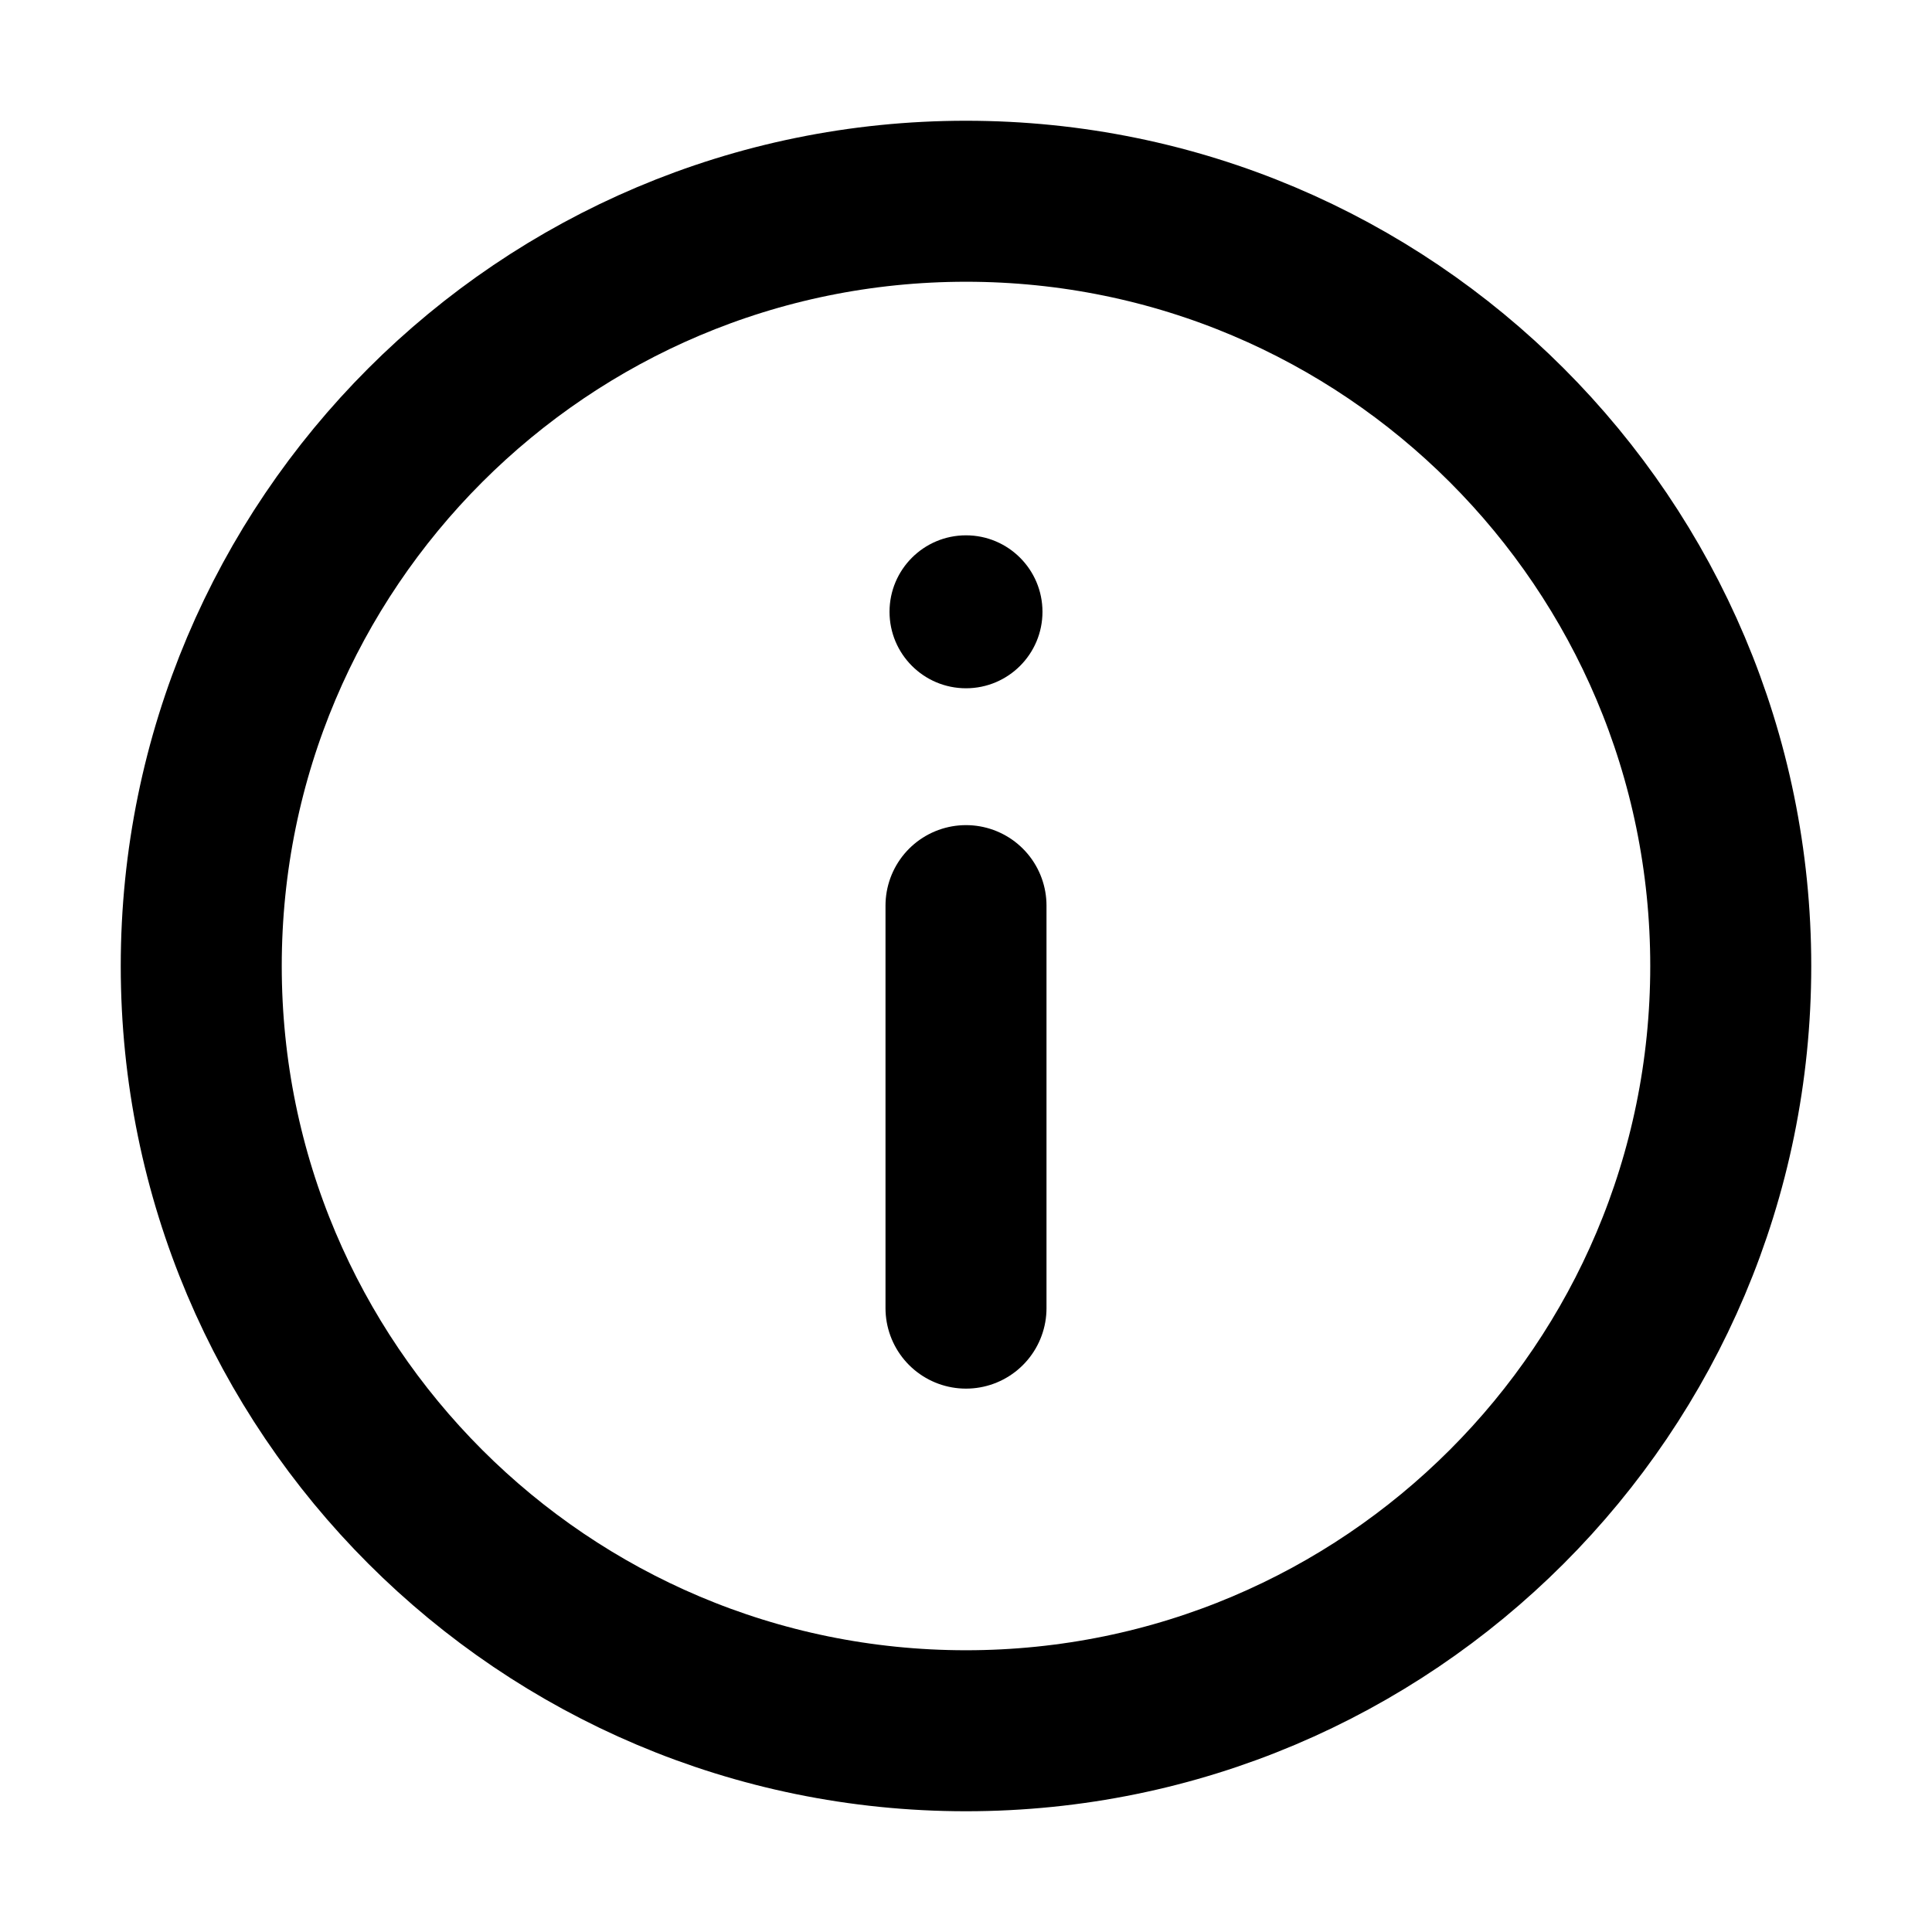
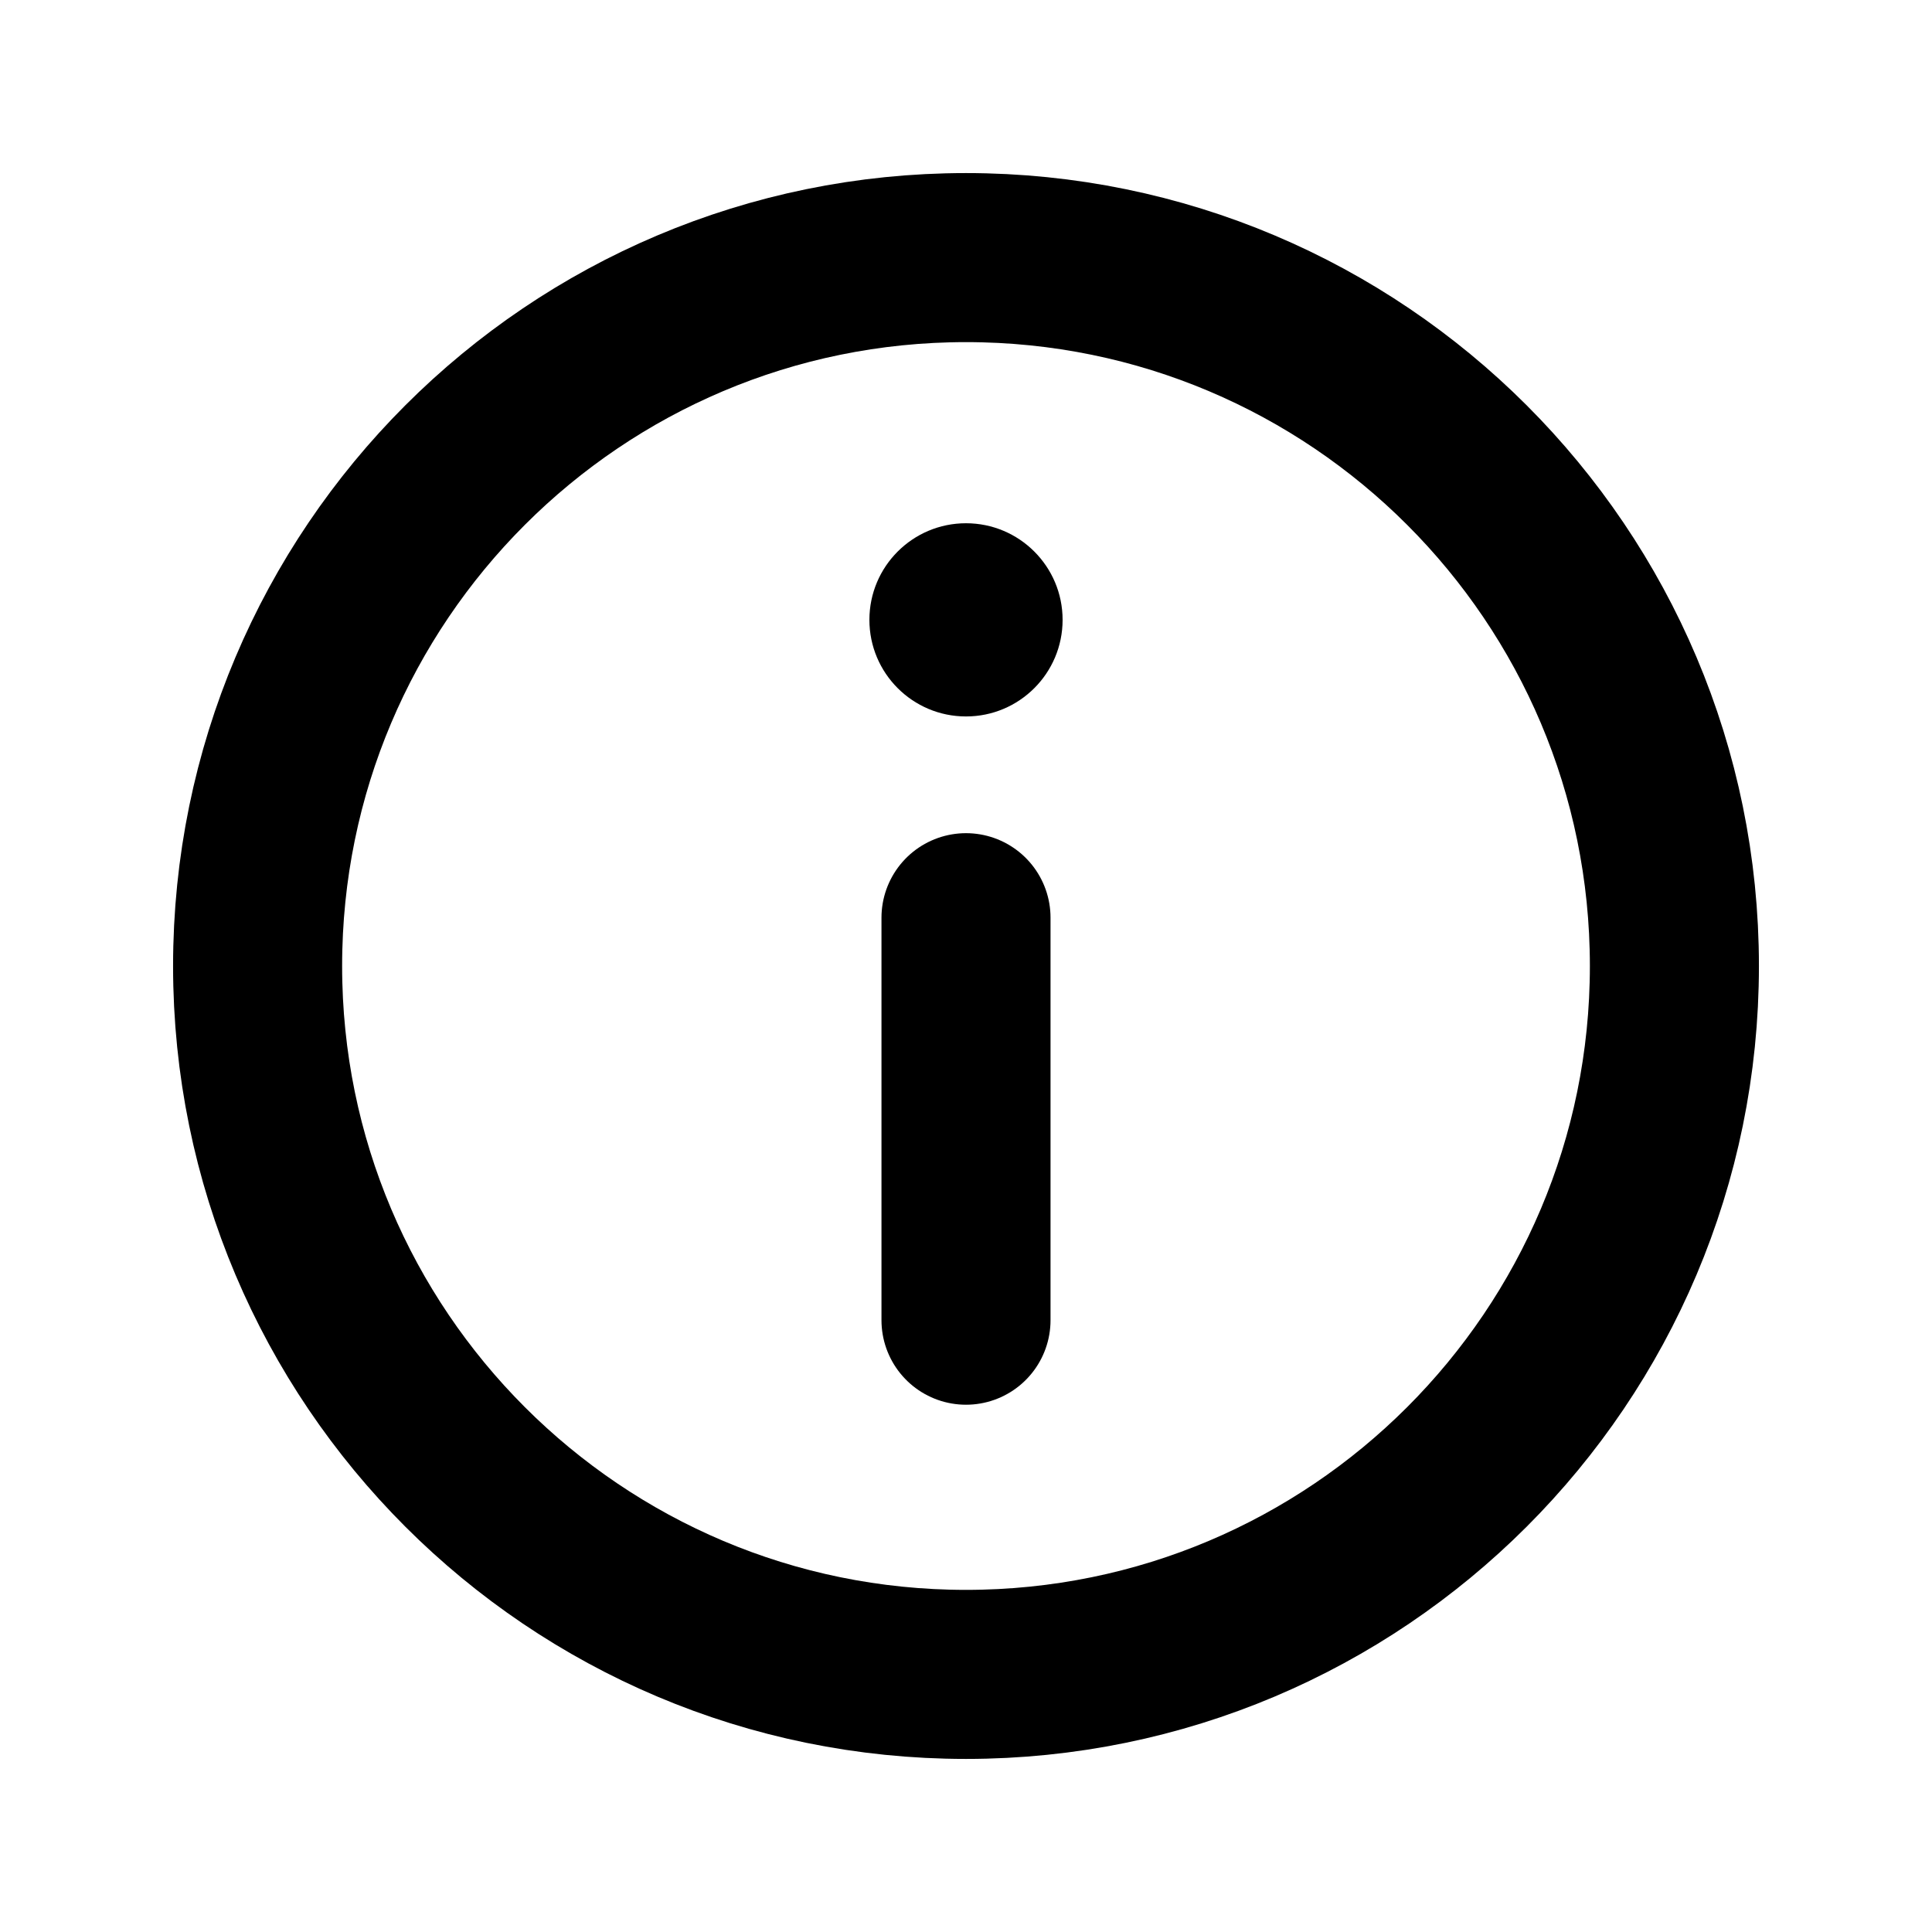
- <svg xmlns="http://www.w3.org/2000/svg" width="24" height="24" viewBox="0 0 24 24" fill="none" stroke="currentColor" stroke-width="2" stroke-linecap="round" stroke-linejoin="round">
-   <circle cx="12" cy="12" r="9.5" />
-   <path d="M12 11.25v5" />
-   <circle cx="12" cy="7.6" r="0.95" fill="currentColor" stroke="none" />
+ <svg xmlns="http://www.w3.org/2000/svg" width="24" height="24" viewBox="0 0 24 24" fill="none" stroke="currentColor" stroke-width="2.1" stroke-linecap="round" stroke-linejoin="round">
+   <circle cx="12" cy="12" r="8.8" />
+   <path d="M12 11.4v5" />
+   <circle cx="12" cy="7.7" r="1.2" fill="currentColor" stroke="none" />
</svg>
